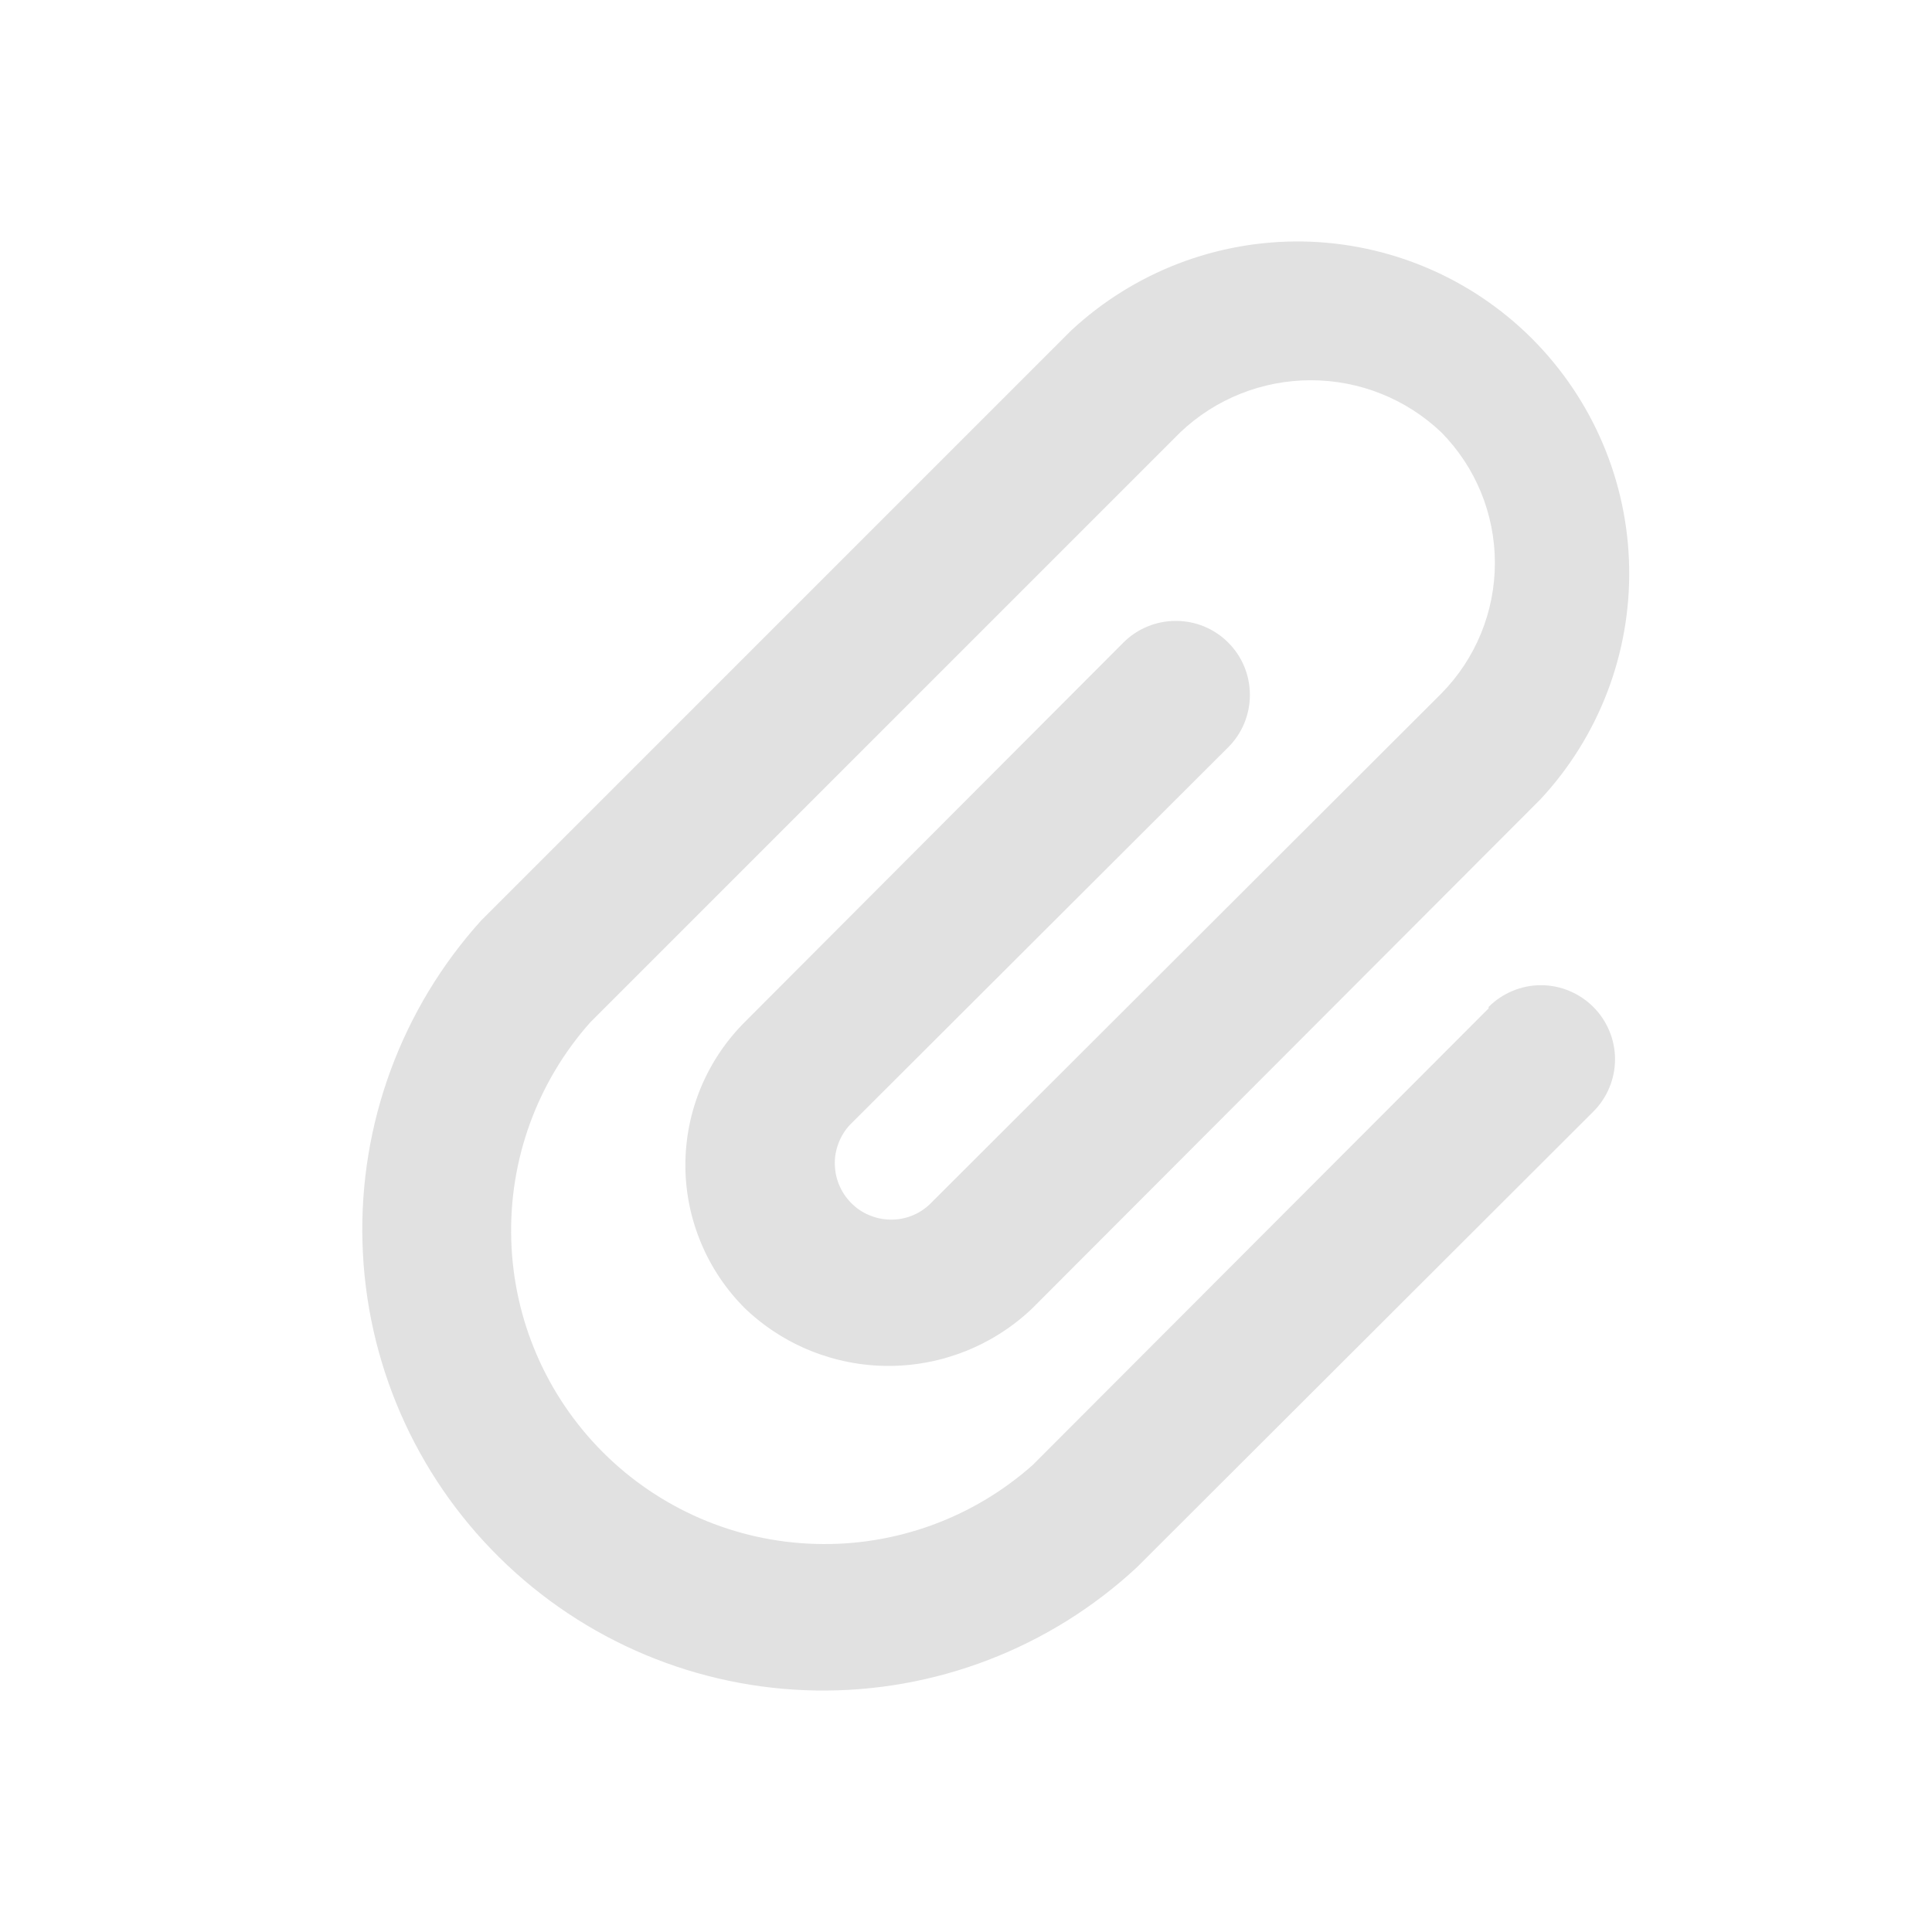
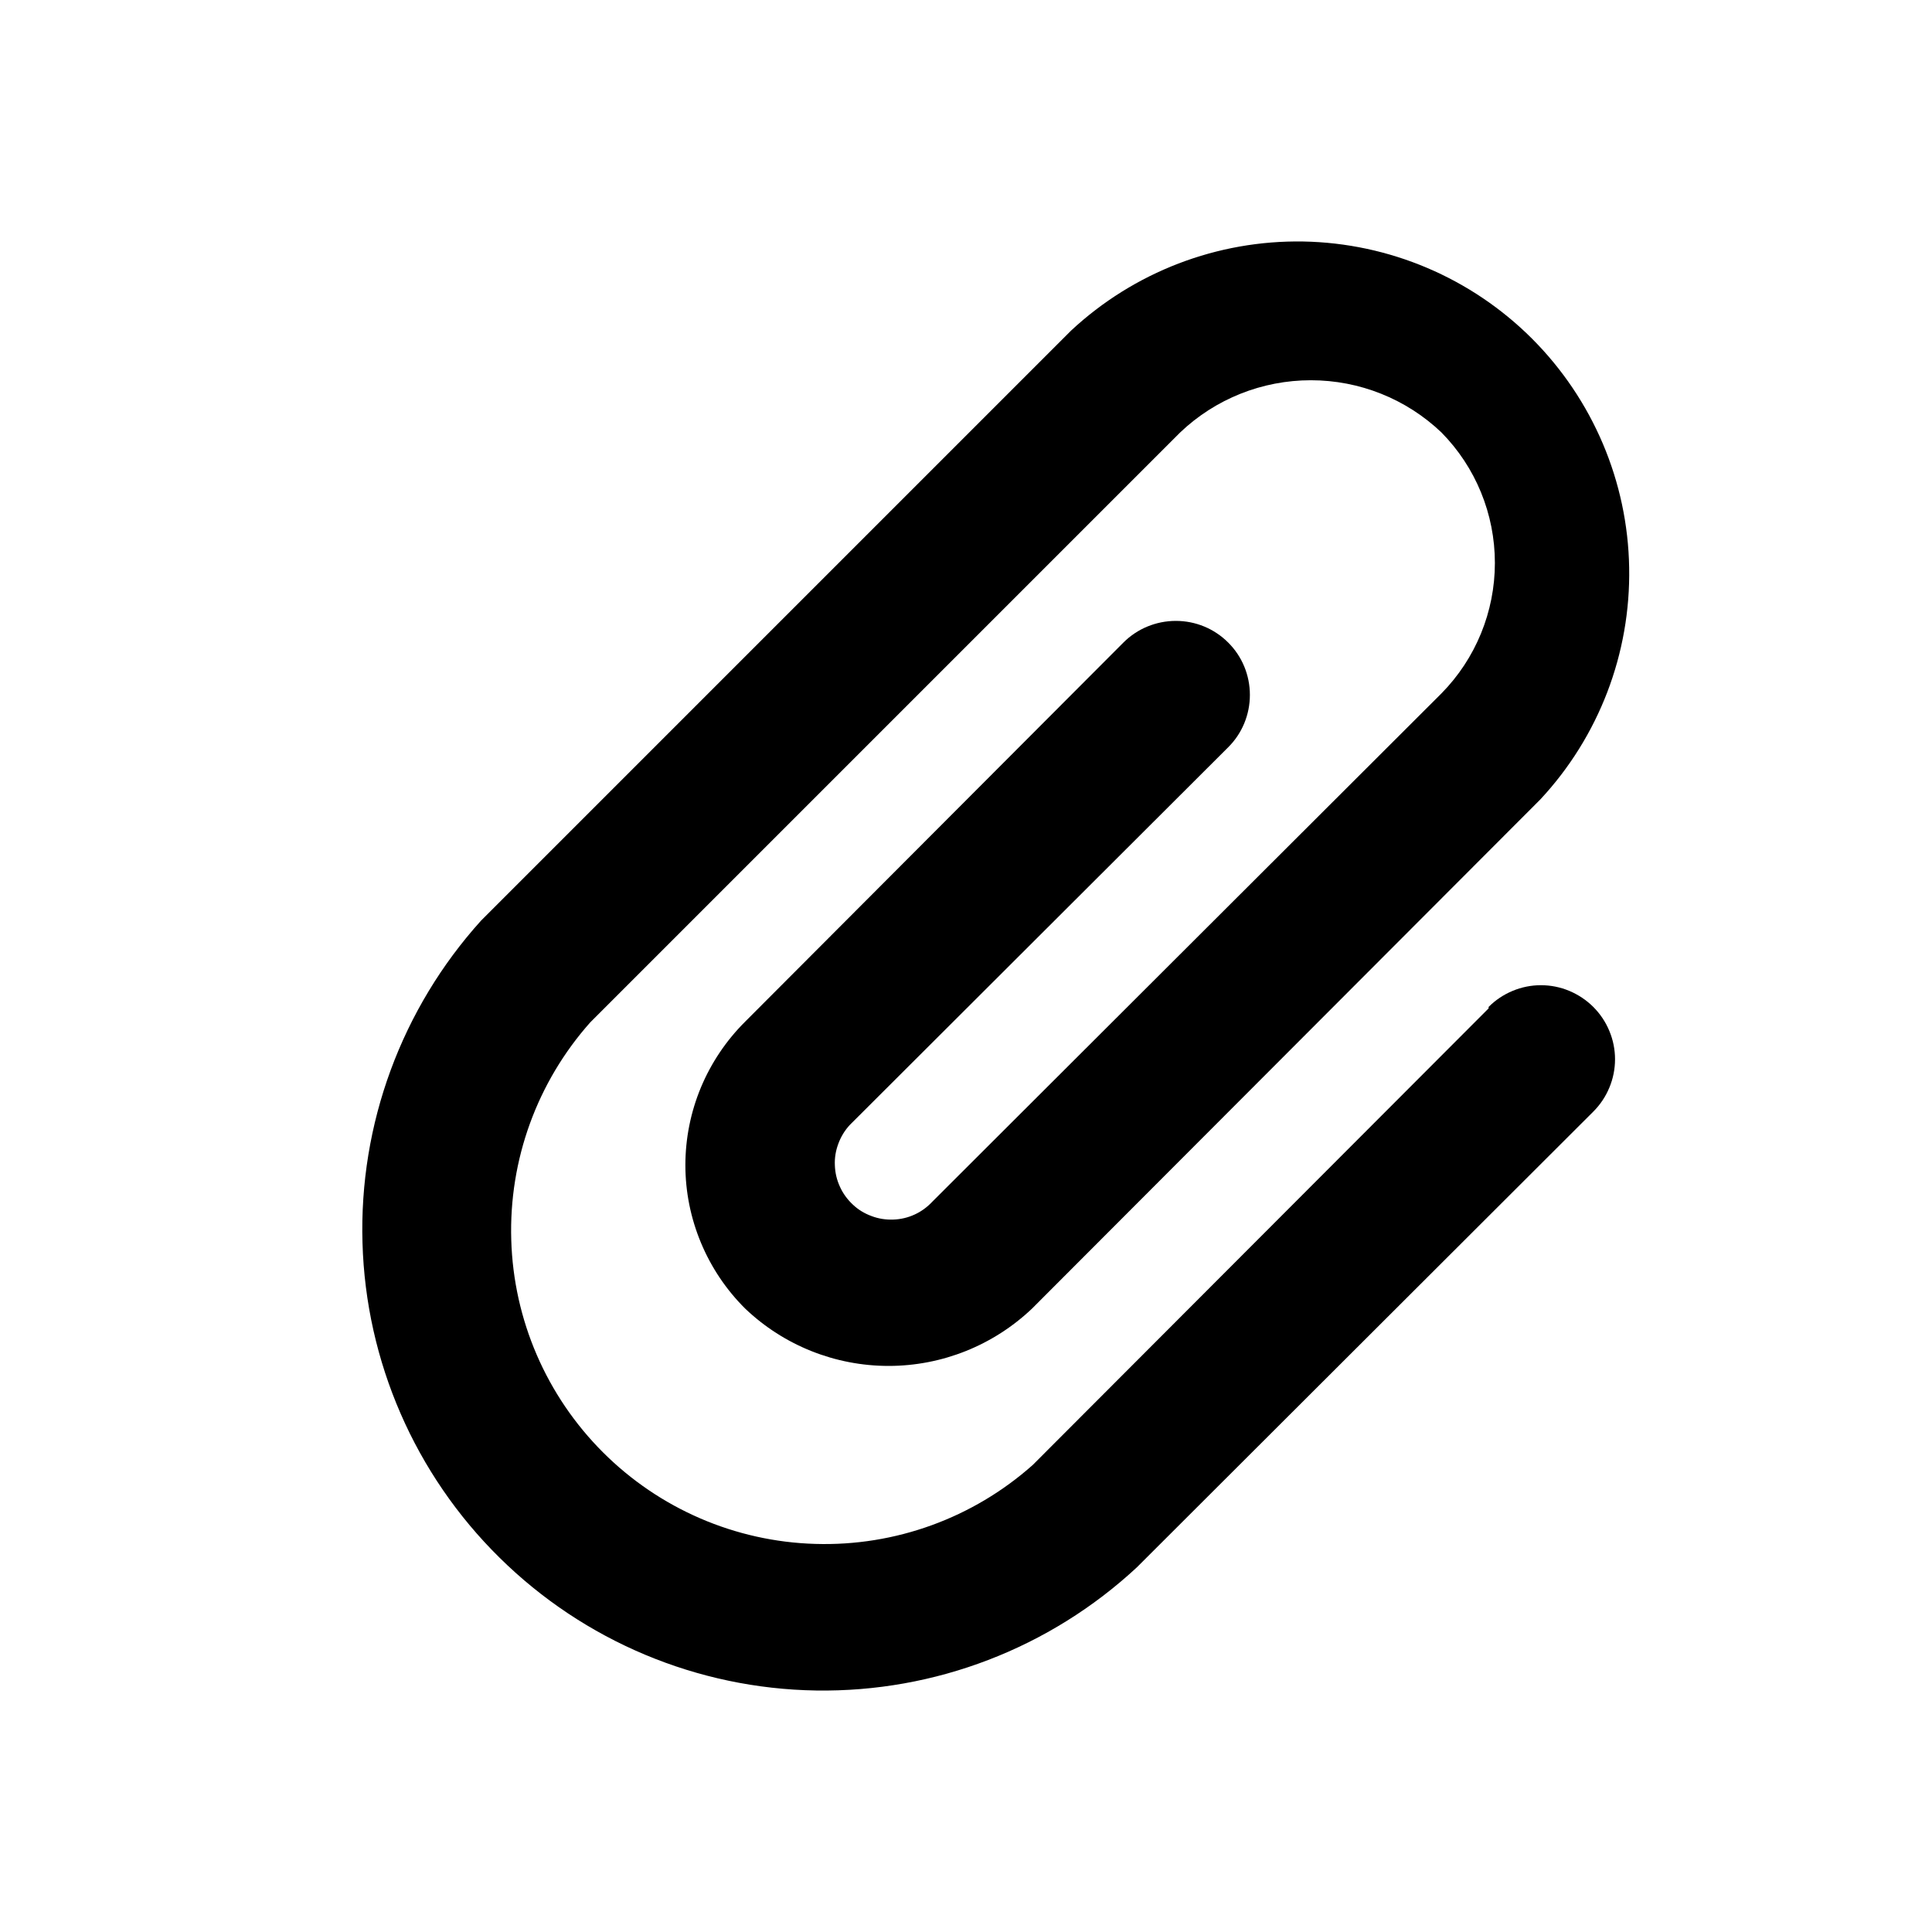
<svg xmlns="http://www.w3.org/2000/svg" width="16" height="16" viewBox="0 0 16 16" fill="none">
-   <path d="M12.328 8.351L8.553 12.132C8.058 12.572 7.414 12.806 6.752 12.786C6.09 12.767 5.461 12.495 4.993 12.027C4.525 11.559 4.253 10.93 4.234 10.268C4.214 9.606 4.448 8.962 4.888 8.467L9.774 3.581C10.066 3.303 10.453 3.149 10.856 3.149C11.258 3.149 11.645 3.303 11.937 3.581C12.221 3.869 12.38 4.257 12.38 4.662C12.38 5.066 12.221 5.455 11.937 5.743L7.722 9.951C7.68 9.996 7.63 10.033 7.575 10.058C7.519 10.084 7.459 10.098 7.397 10.1C7.336 10.102 7.275 10.093 7.218 10.071C7.16 10.05 7.107 10.018 7.063 9.976C7.018 9.934 6.981 9.884 6.956 9.828C6.93 9.772 6.916 9.712 6.914 9.651C6.911 9.59 6.921 9.529 6.943 9.471C6.964 9.414 6.996 9.361 7.038 9.316L10.171 6.189C10.287 6.074 10.351 5.918 10.351 5.755C10.351 5.592 10.287 5.436 10.171 5.321C10.056 5.206 9.901 5.142 9.738 5.142C9.575 5.142 9.419 5.206 9.304 5.321L6.171 8.461C6.014 8.617 5.89 8.802 5.805 9.005C5.72 9.209 5.676 9.428 5.676 9.649C5.676 9.87 5.72 10.088 5.805 10.292C5.89 10.496 6.014 10.681 6.171 10.837C6.491 11.142 6.916 11.312 7.359 11.312C7.801 11.312 8.226 11.142 8.547 10.837L12.755 6.622C13.241 6.101 13.505 5.412 13.492 4.7C13.48 3.988 13.191 3.309 12.688 2.805C12.184 2.301 11.505 2.013 10.793 2C10.081 1.988 9.392 2.252 8.87 2.738L3.984 7.624C3.325 8.354 2.973 9.31 3.002 10.293C3.03 11.276 3.437 12.21 4.137 12.9C4.837 13.591 5.776 13.985 6.759 14C7.742 14.015 8.693 13.65 9.414 12.981L13.195 9.206C13.252 9.149 13.297 9.082 13.328 9.007C13.359 8.933 13.375 8.853 13.375 8.772C13.375 8.692 13.359 8.612 13.328 8.538C13.297 8.463 13.252 8.396 13.195 8.339C13.138 8.282 13.07 8.237 12.996 8.206C12.922 8.175 12.842 8.159 12.761 8.159C12.681 8.159 12.601 8.175 12.527 8.206C12.452 8.237 12.385 8.282 12.328 8.339V8.351Z" fill="#E1E1E1" />
+   <path d="M12.328 8.351L8.553 12.132C8.058 12.572 7.414 12.806 6.752 12.786C6.09 12.767 5.461 12.495 4.993 12.027C4.525 11.559 4.253 10.93 4.234 10.268C4.214 9.606 4.448 8.962 4.888 8.467L9.774 3.581C10.066 3.303 10.453 3.149 10.856 3.149C11.258 3.149 11.645 3.303 11.937 3.581C12.221 3.869 12.38 4.257 12.38 4.662C12.38 5.066 12.221 5.455 11.937 5.743L7.722 9.951C7.68 9.996 7.63 10.033 7.575 10.058C7.519 10.084 7.459 10.098 7.397 10.1C7.336 10.102 7.275 10.093 7.218 10.071C7.16 10.05 7.107 10.018 7.063 9.976C7.018 9.934 6.981 9.884 6.956 9.828C6.93 9.772 6.916 9.712 6.914 9.651C6.911 9.59 6.921 9.529 6.943 9.471C6.964 9.414 6.996 9.361 7.038 9.316L10.171 6.189C10.287 6.074 10.351 5.918 10.351 5.755C10.351 5.592 10.287 5.436 10.171 5.321C10.056 5.206 9.901 5.142 9.738 5.142C9.575 5.142 9.419 5.206 9.304 5.321L6.171 8.461C6.014 8.617 5.89 8.802 5.805 9.005C5.72 9.209 5.676 9.428 5.676 9.649C5.676 9.87 5.72 10.088 5.805 10.292C5.89 10.496 6.014 10.681 6.171 10.837C6.491 11.142 6.916 11.312 7.359 11.312C7.801 11.312 8.226 11.142 8.547 10.837L12.755 6.622C13.241 6.101 13.505 5.412 13.492 4.7C13.48 3.988 13.191 3.309 12.688 2.805C12.184 2.301 11.505 2.013 10.793 2C10.081 1.988 9.392 2.252 8.87 2.738L3.984 7.624C3.325 8.354 2.973 9.31 3.002 10.293C3.03 11.276 3.437 12.21 4.137 12.9C4.837 13.591 5.776 13.985 6.759 14C7.742 14.015 8.693 13.65 9.414 12.981L13.195 9.206C13.252 9.149 13.297 9.082 13.328 9.007C13.359 8.933 13.375 8.853 13.375 8.772C13.375 8.692 13.359 8.612 13.328 8.538C13.297 8.463 13.252 8.396 13.195 8.339C13.138 8.282 13.07 8.237 12.996 8.206C12.922 8.175 12.842 8.159 12.761 8.159C12.681 8.159 12.601 8.175 12.527 8.206C12.452 8.237 12.385 8.282 12.328 8.339V8.351Z" fill="currentColor" />
</svg>
